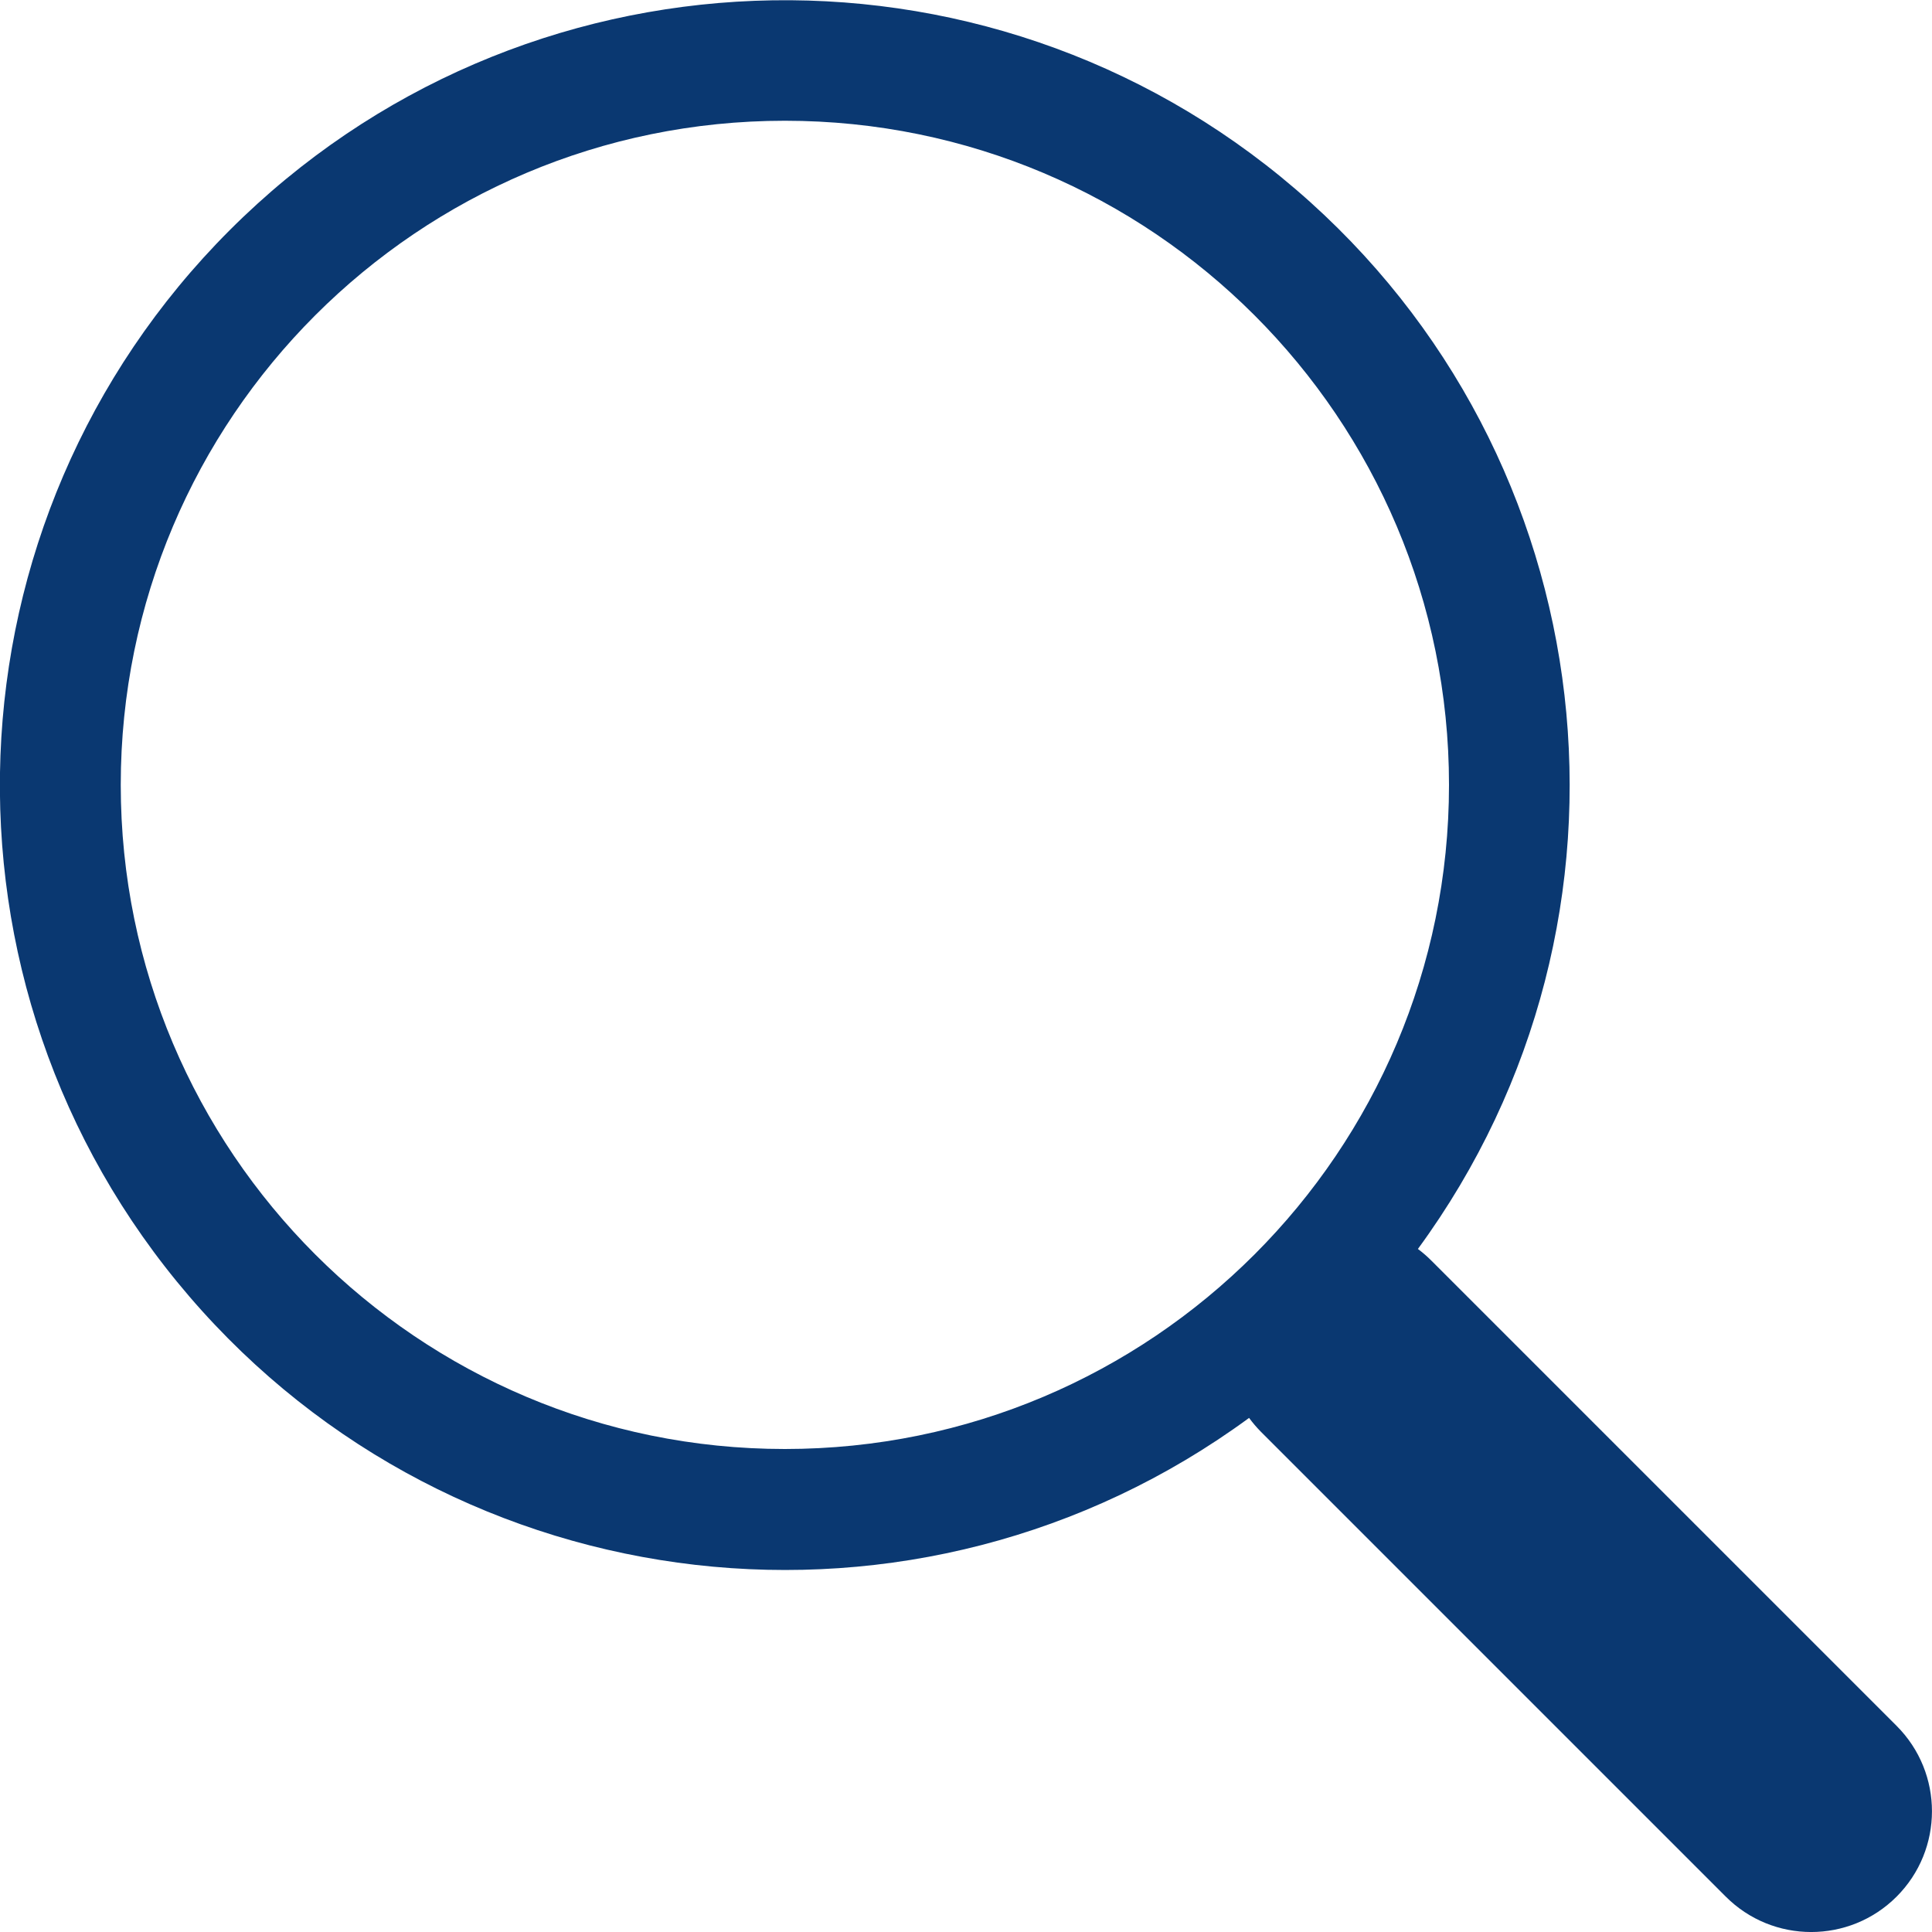
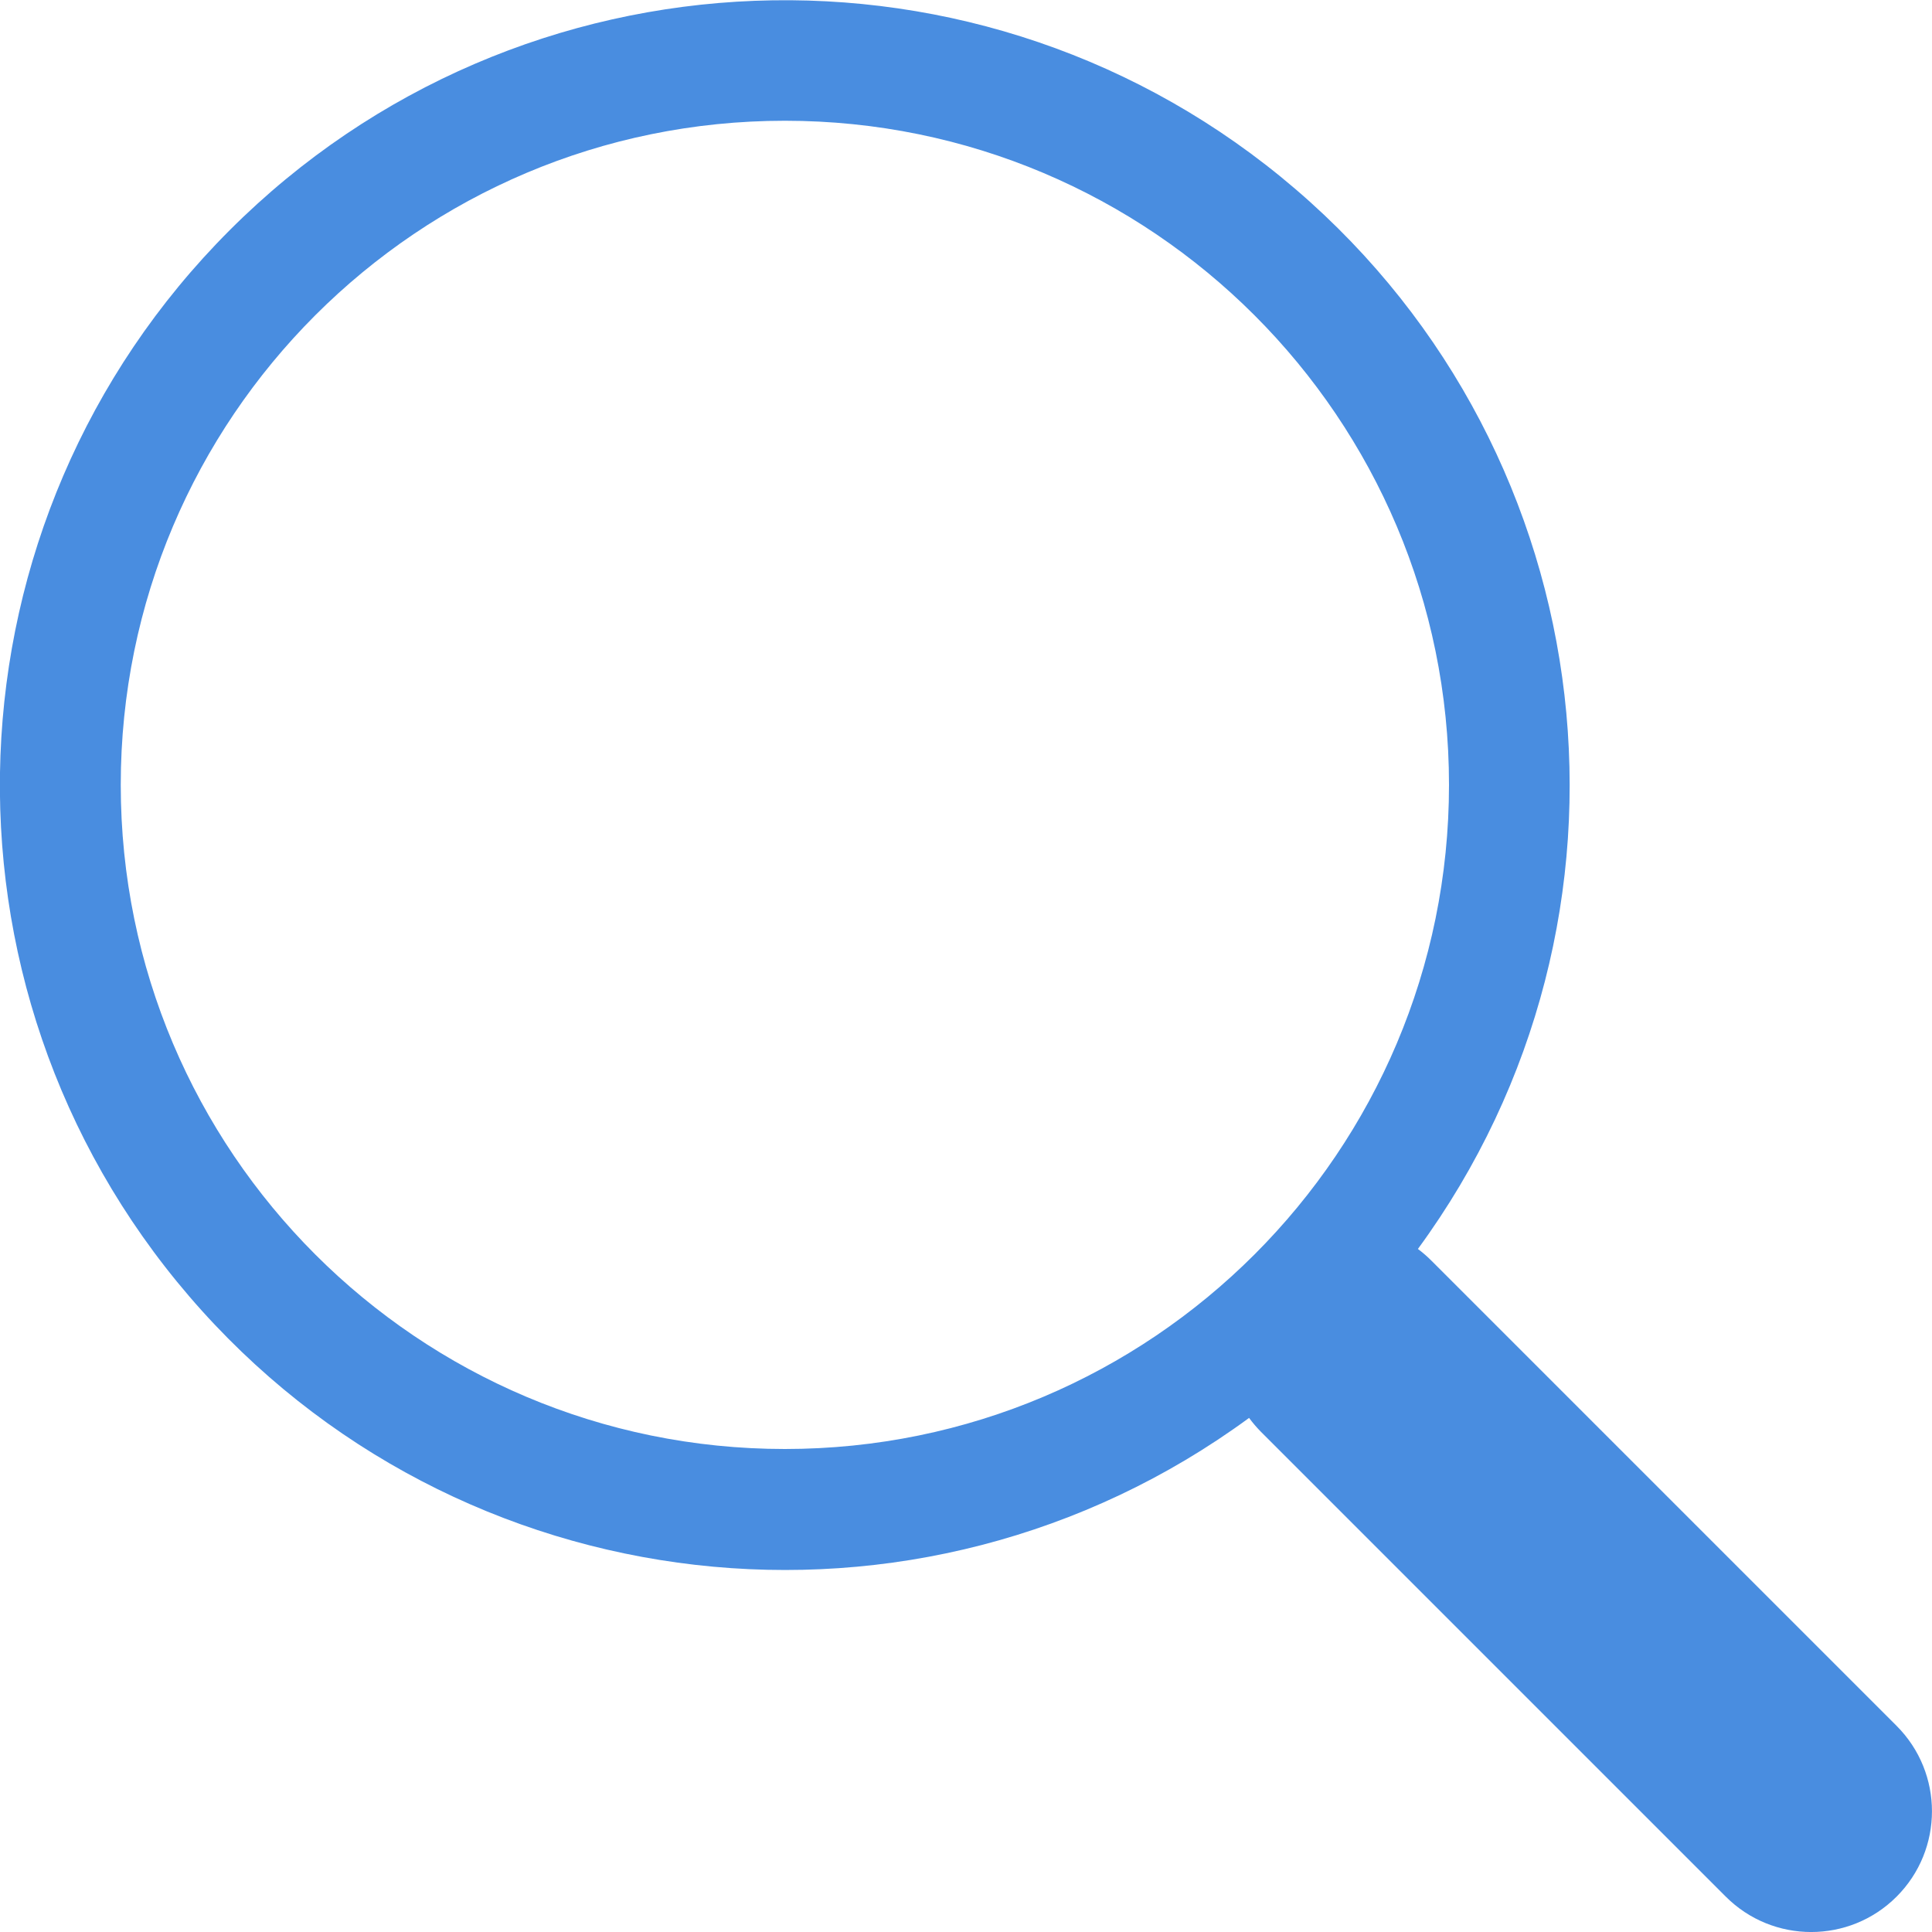
- <svg xmlns="http://www.w3.org/2000/svg" width="16" height="16" fill="#0A3871" class="bi bi-search" viewBox="0 0 16 16">
+ <svg xmlns="http://www.w3.org/2000/svg" width="16" height="16" fill="#498de0" class="bi bi-search" viewBox="0 0 16 16">
  <path d="M11.742 10.344a6.5 6.5 0 1 0-1.397 1.398h-.001q.044.06.098.115l3.85 3.85a1 1 0 0 0 1.415-1.414l-3.85-3.85a1 1 0 0 0-.115-.1zM12 6.5a5.5 5.5 0 1 1-11 0 5.5 5.5 0 0 1 11 0" />
</svg>
